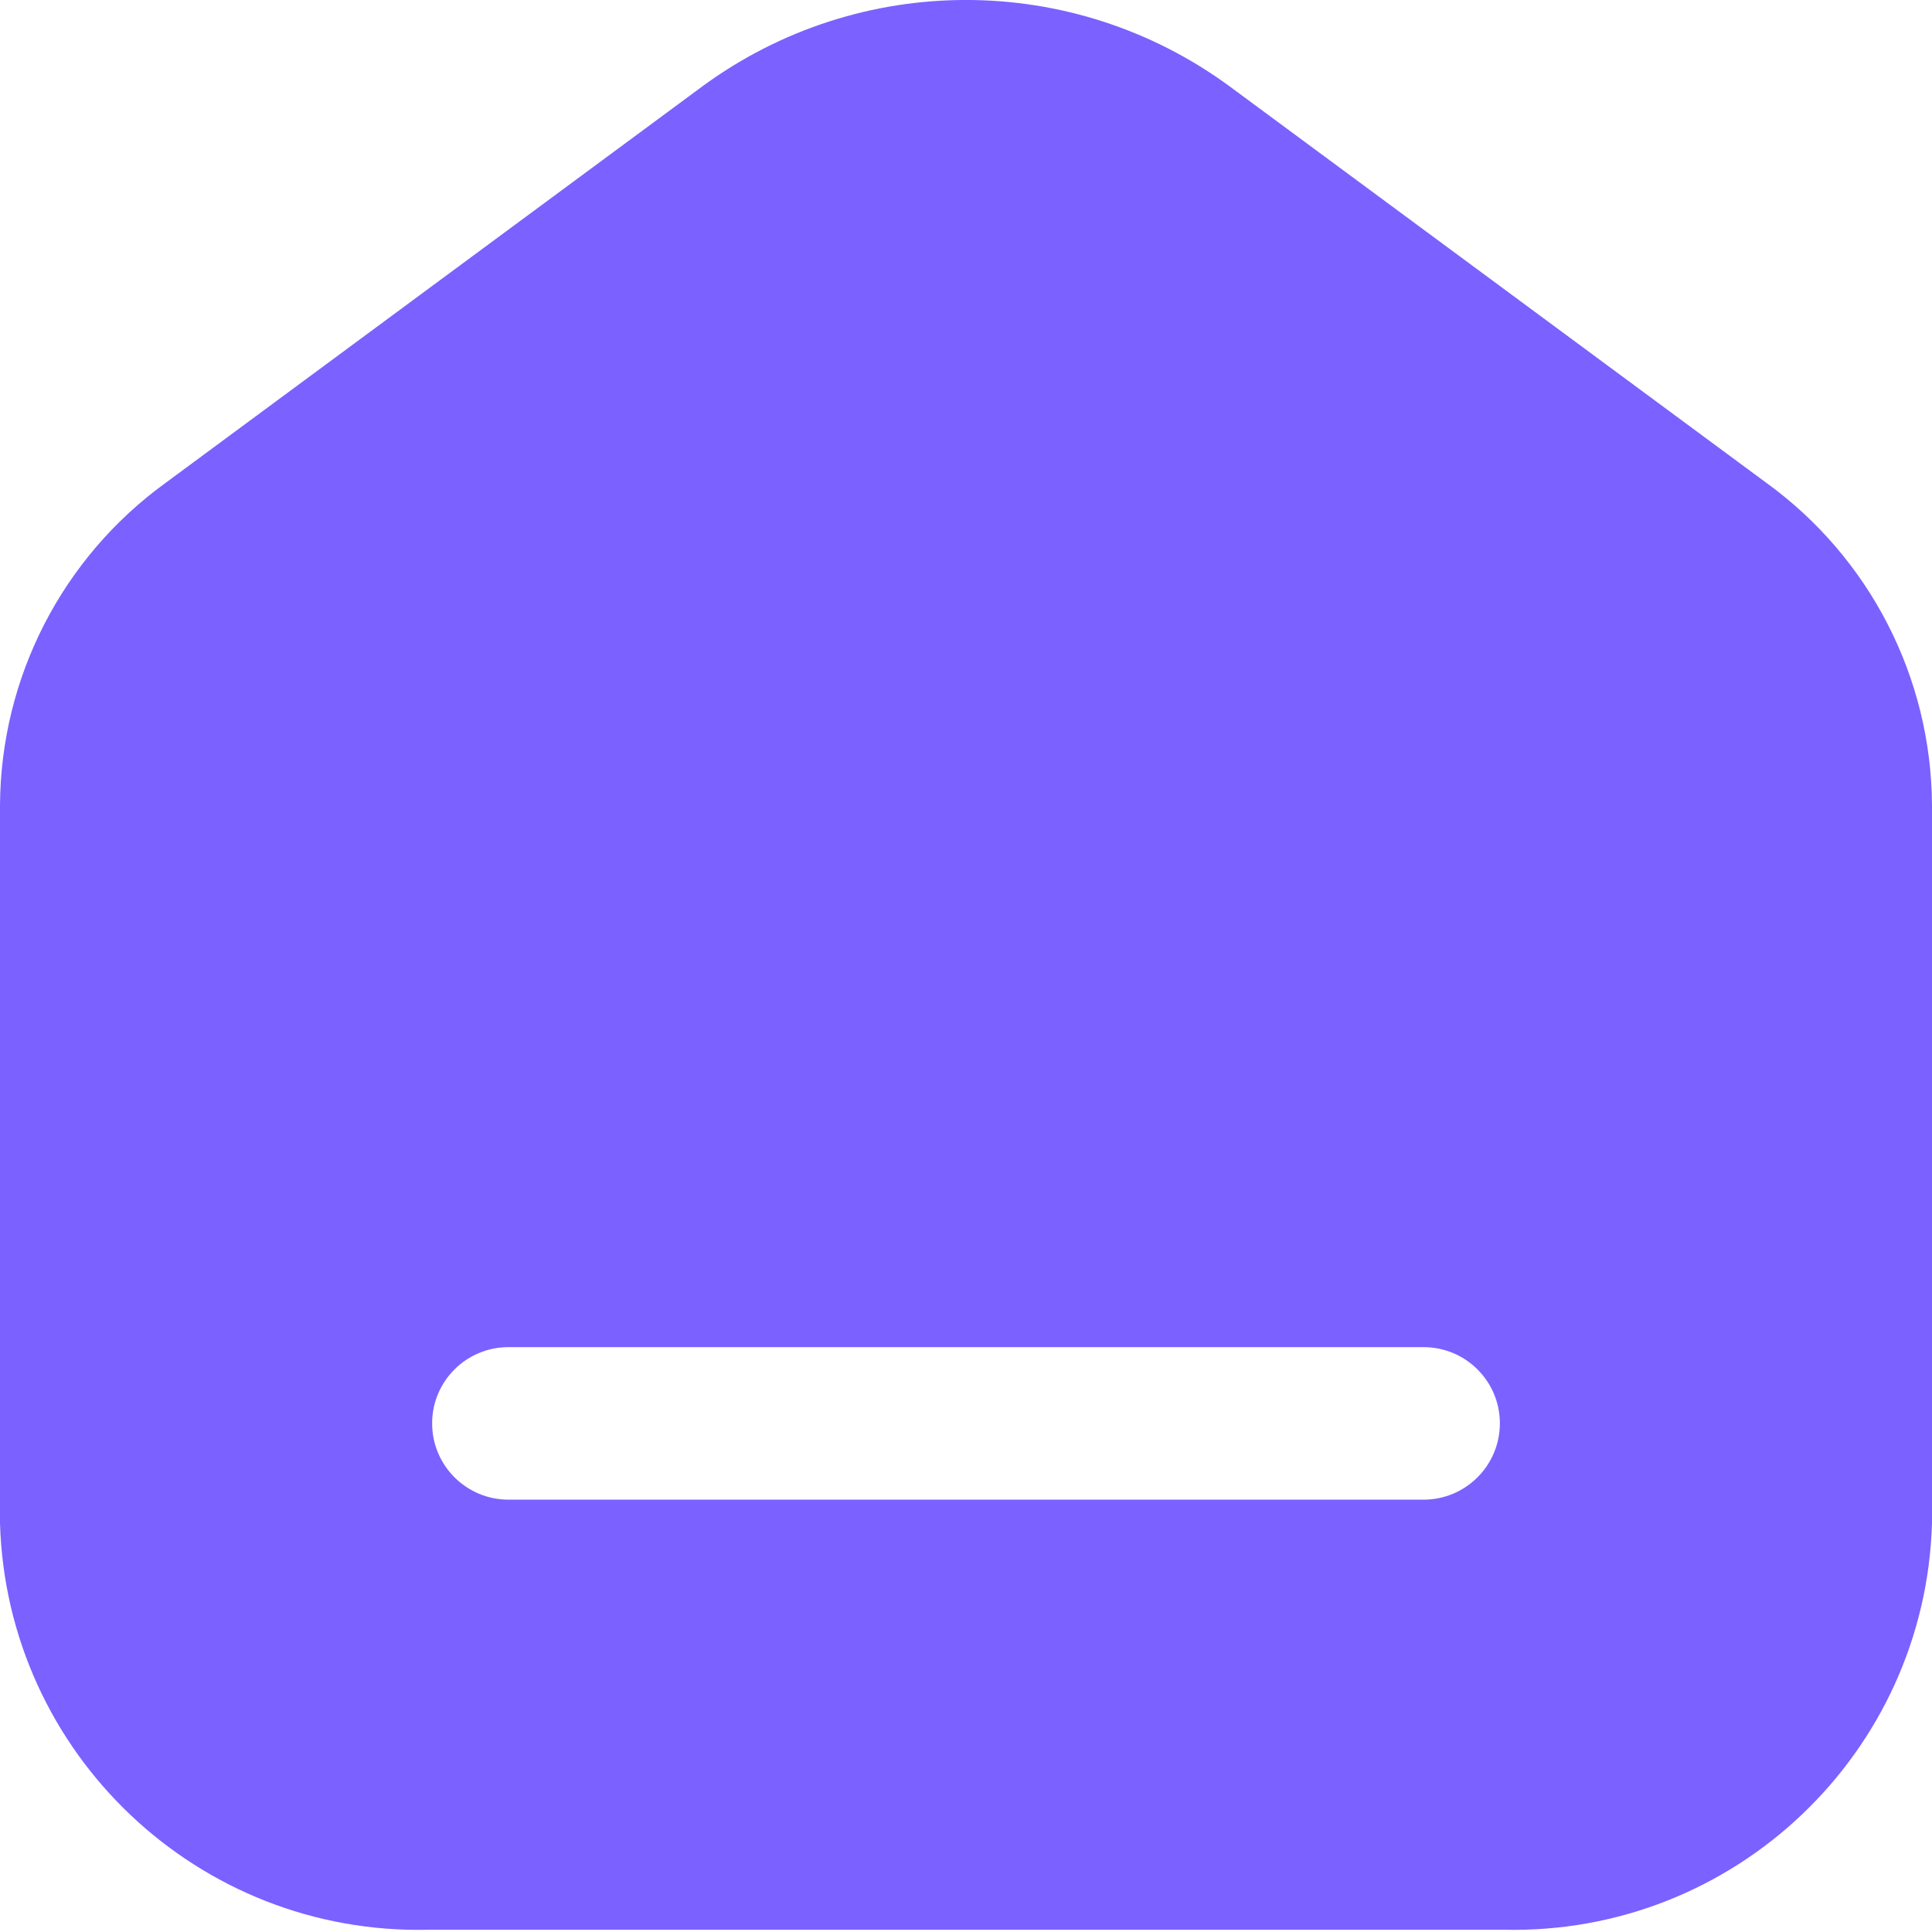
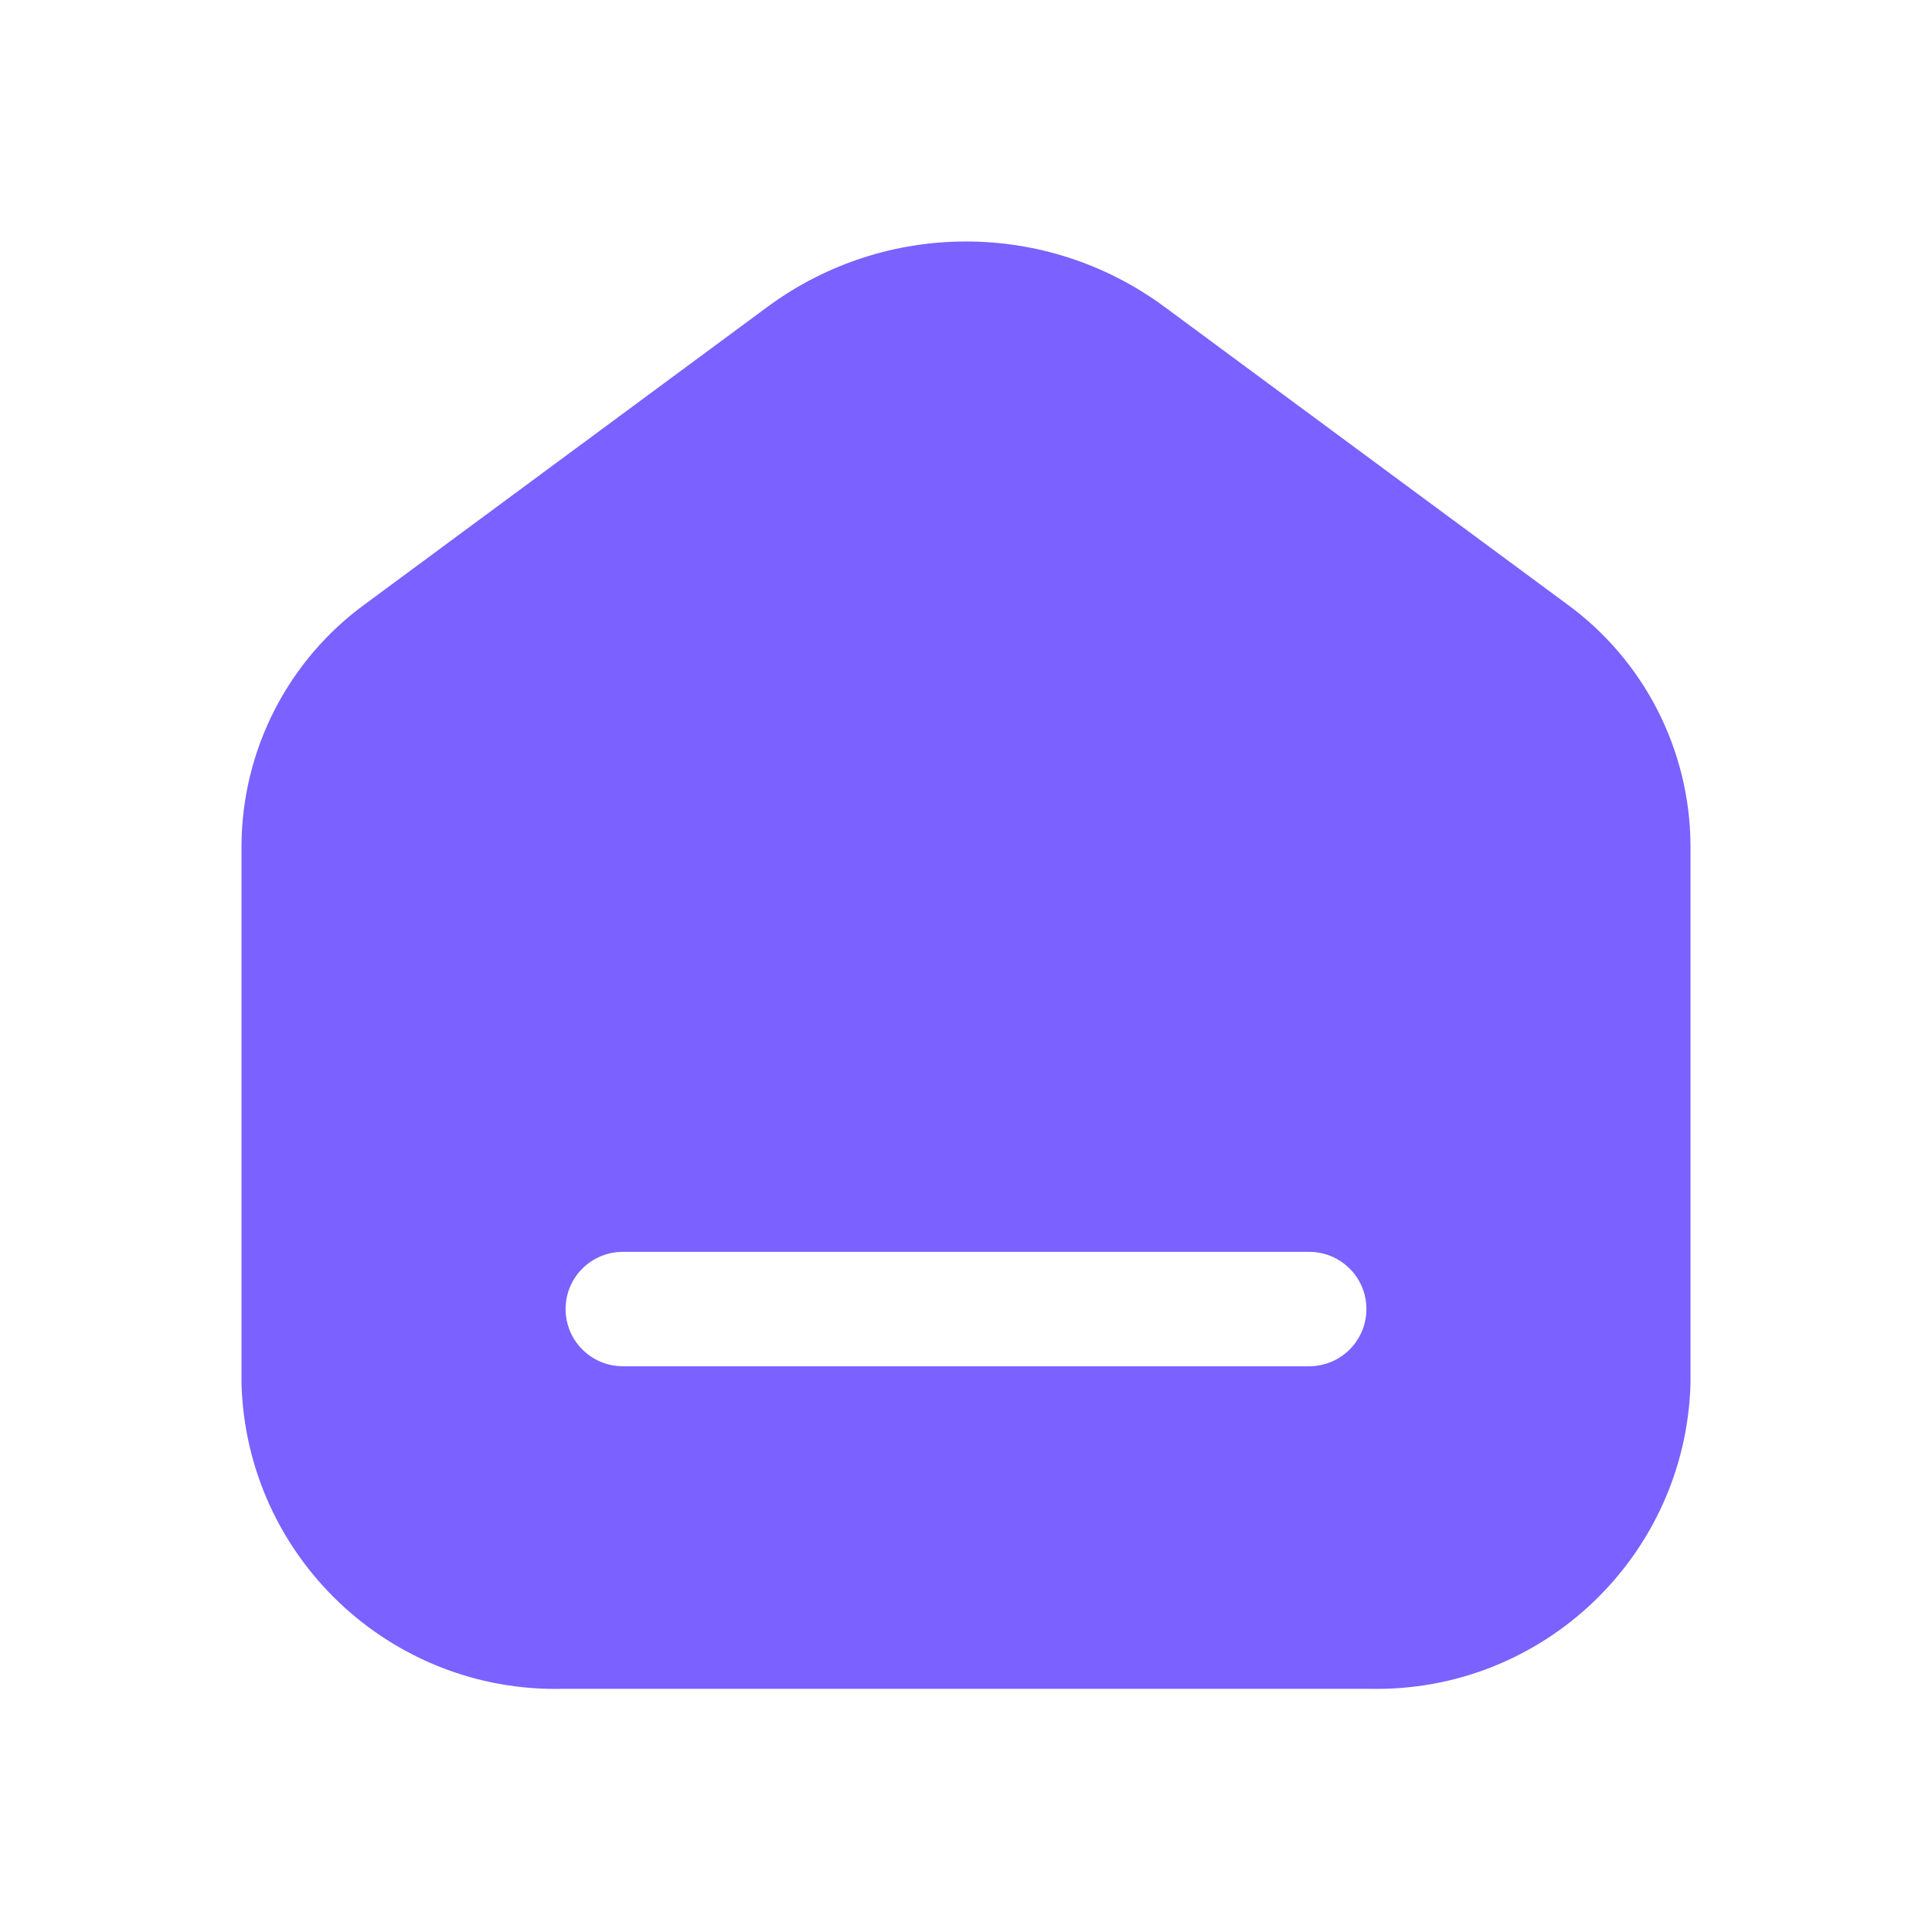
- <svg xmlns="http://www.w3.org/2000/svg" width="18" height="18" viewBox="0 0 18 18" fill="none">
-   <path fill-rule="evenodd" clip-rule="evenodd" d="M11.454 0.803L16.456 4.498C17.42 5.196 17.993 6.311 18 7.501V14.19C17.938 16.334 16.157 18.027 14.012 17.979H3.998C1.849 18.032 0.062 16.338 0 14.19V7.501C0.007 6.311 0.58 5.196 1.544 4.498L6.546 0.803C8.007 -0.268 9.993 -0.268 11.454 0.803ZM4.737 13.972H13.263C13.656 13.972 13.974 13.653 13.974 13.261C13.974 12.869 13.656 12.551 13.263 12.551H4.737C4.344 12.551 4.026 12.869 4.026 13.261C4.026 13.653 4.344 13.972 4.737 13.972Z" fill="#7B61FF" />
+ <svg xmlns="http://www.w3.org/2000/svg" width="24" height="24" viewBox="0 0 24 24" fill="none">
+   <path fill-rule="evenodd" clip-rule="evenodd" d="M14.454 3.803L19.456 7.498C20.42 8.196 20.993 9.311 21 10.501V17.189C20.938 19.334 19.157 21.027 17.012 20.979H6.998C4.849 21.032 3.062 19.338 3 17.189V10.501C3.007 9.311 3.58 8.196 4.544 7.498L9.546 3.803C11.007 2.732 12.993 2.732 14.454 3.803ZM7.737 16.972H16.263C16.656 16.972 16.974 16.654 16.974 16.261C16.974 15.869 16.656 15.551 16.263 15.551H7.737C7.344 15.551 7.026 15.869 7.026 16.261C7.026 16.654 7.344 16.972 7.737 16.972Z" fill="#7B61FF" />
</svg>
